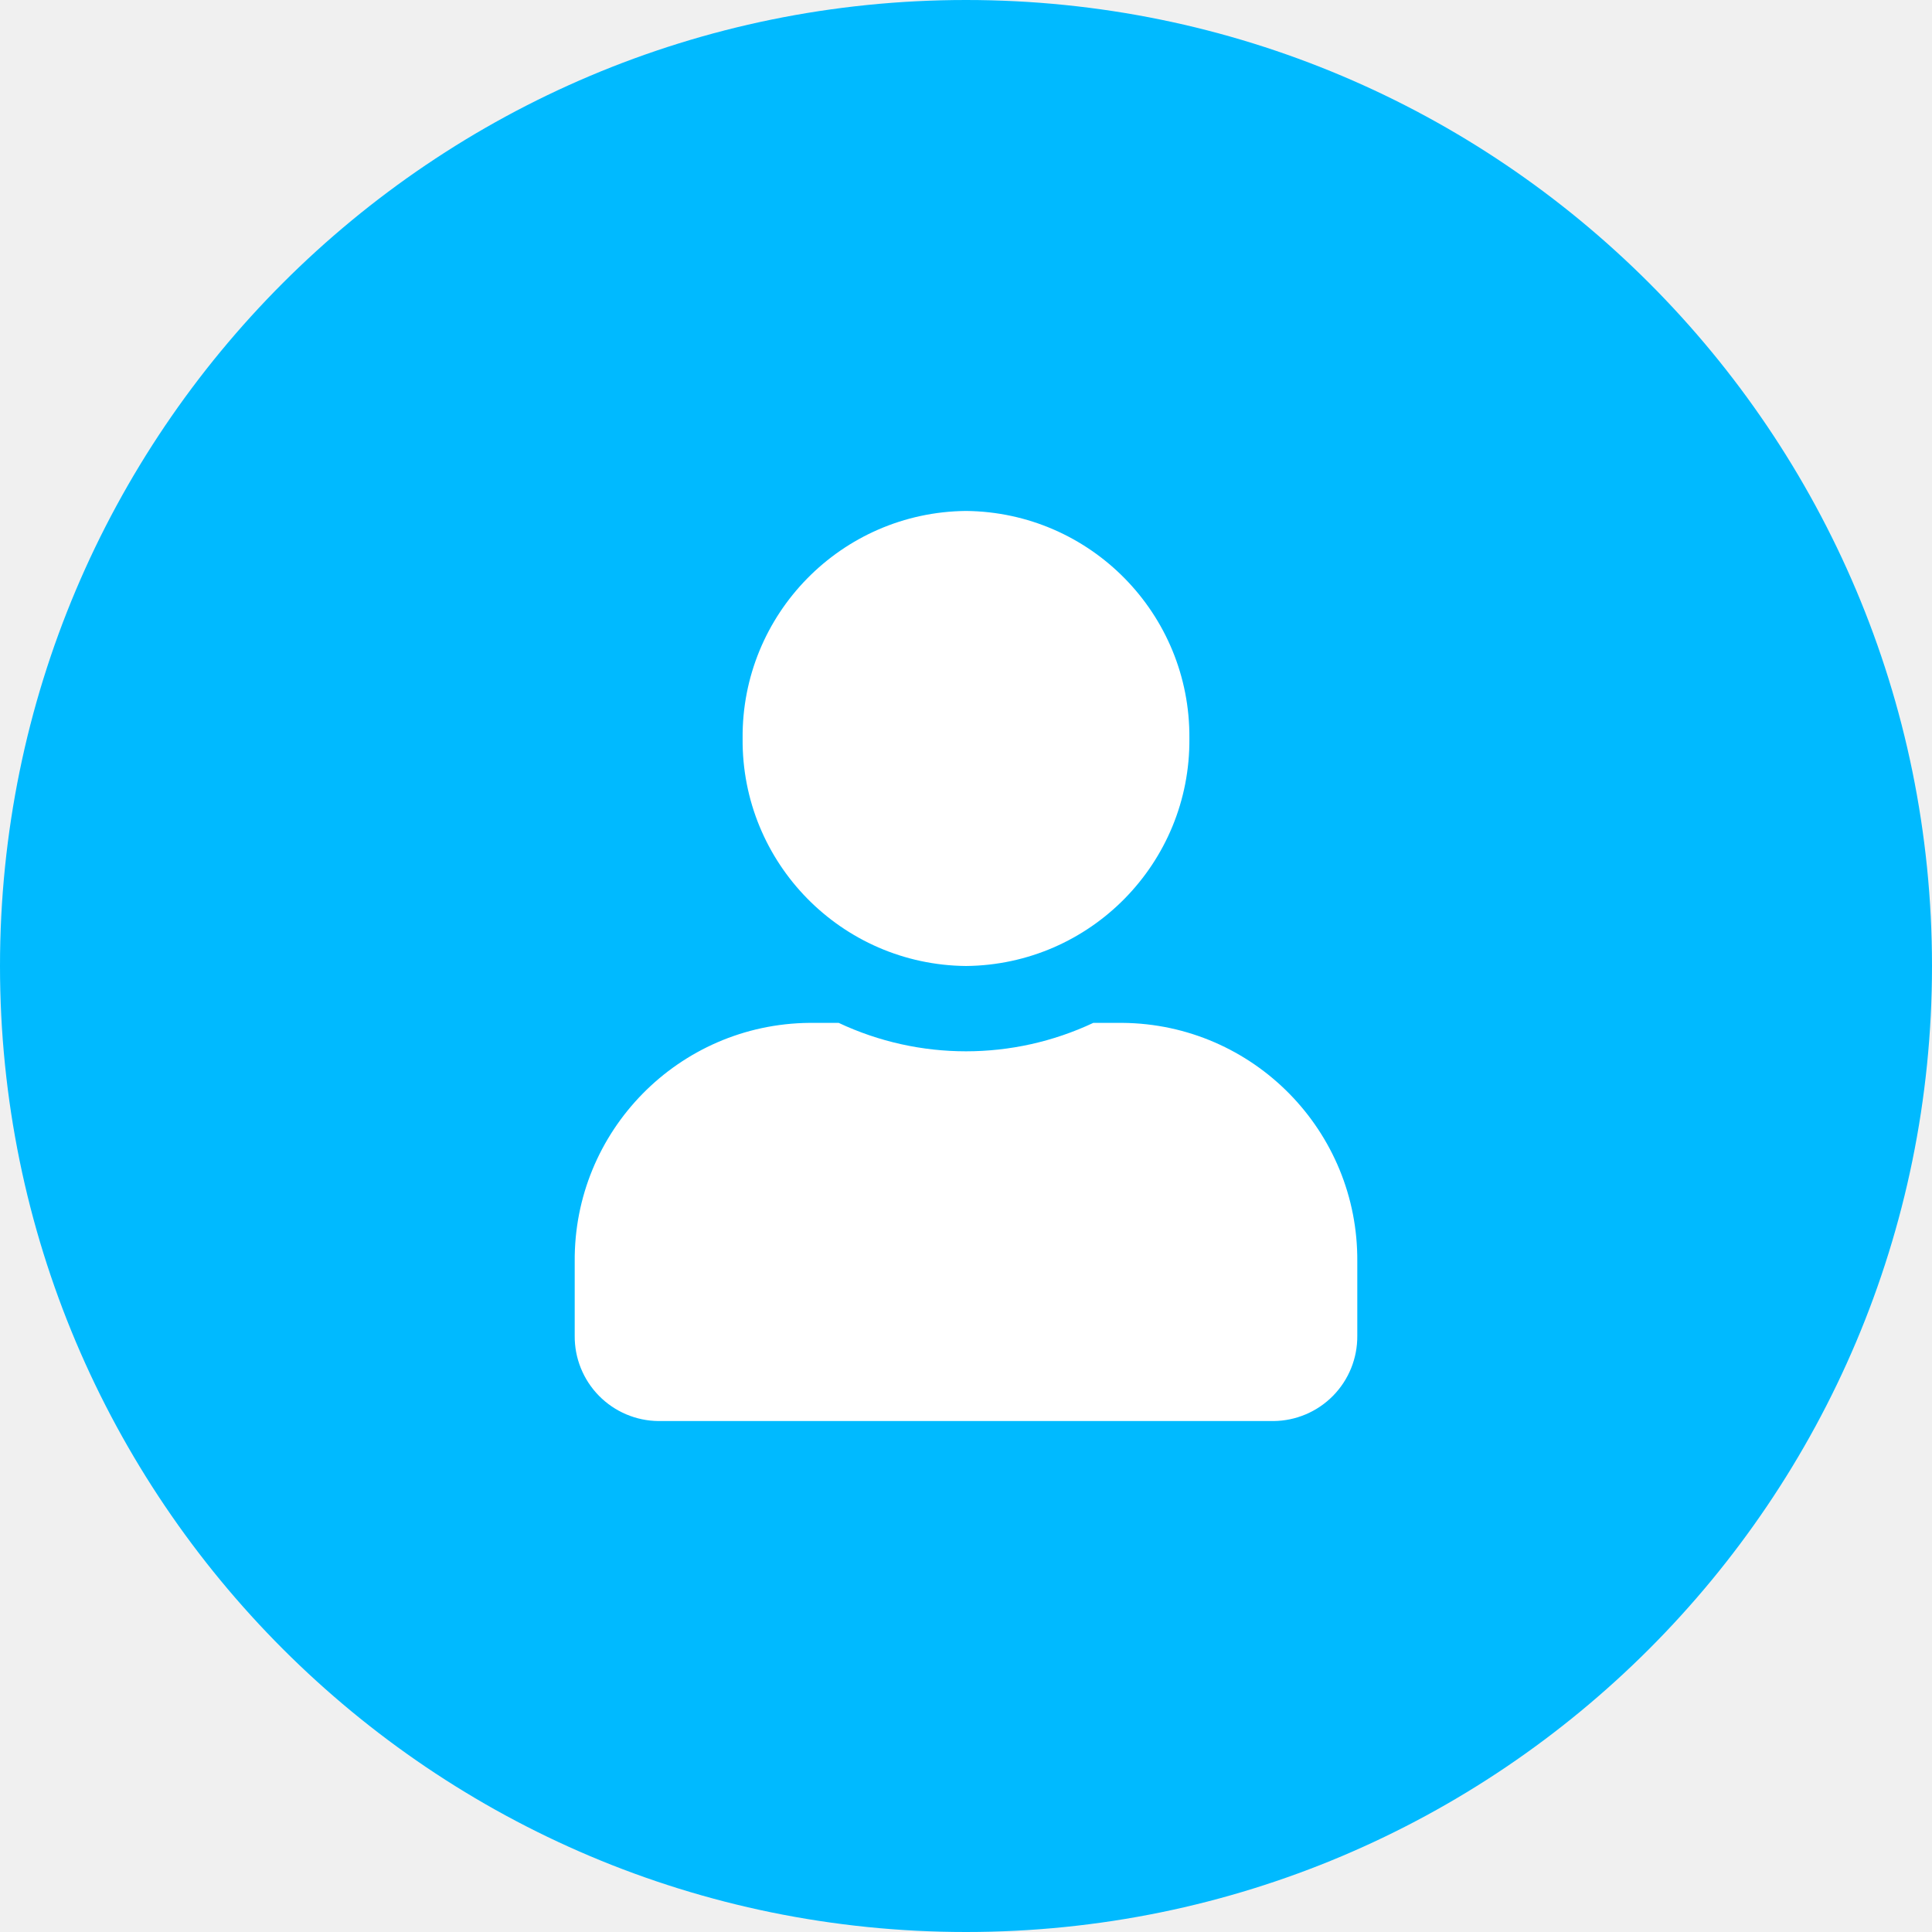
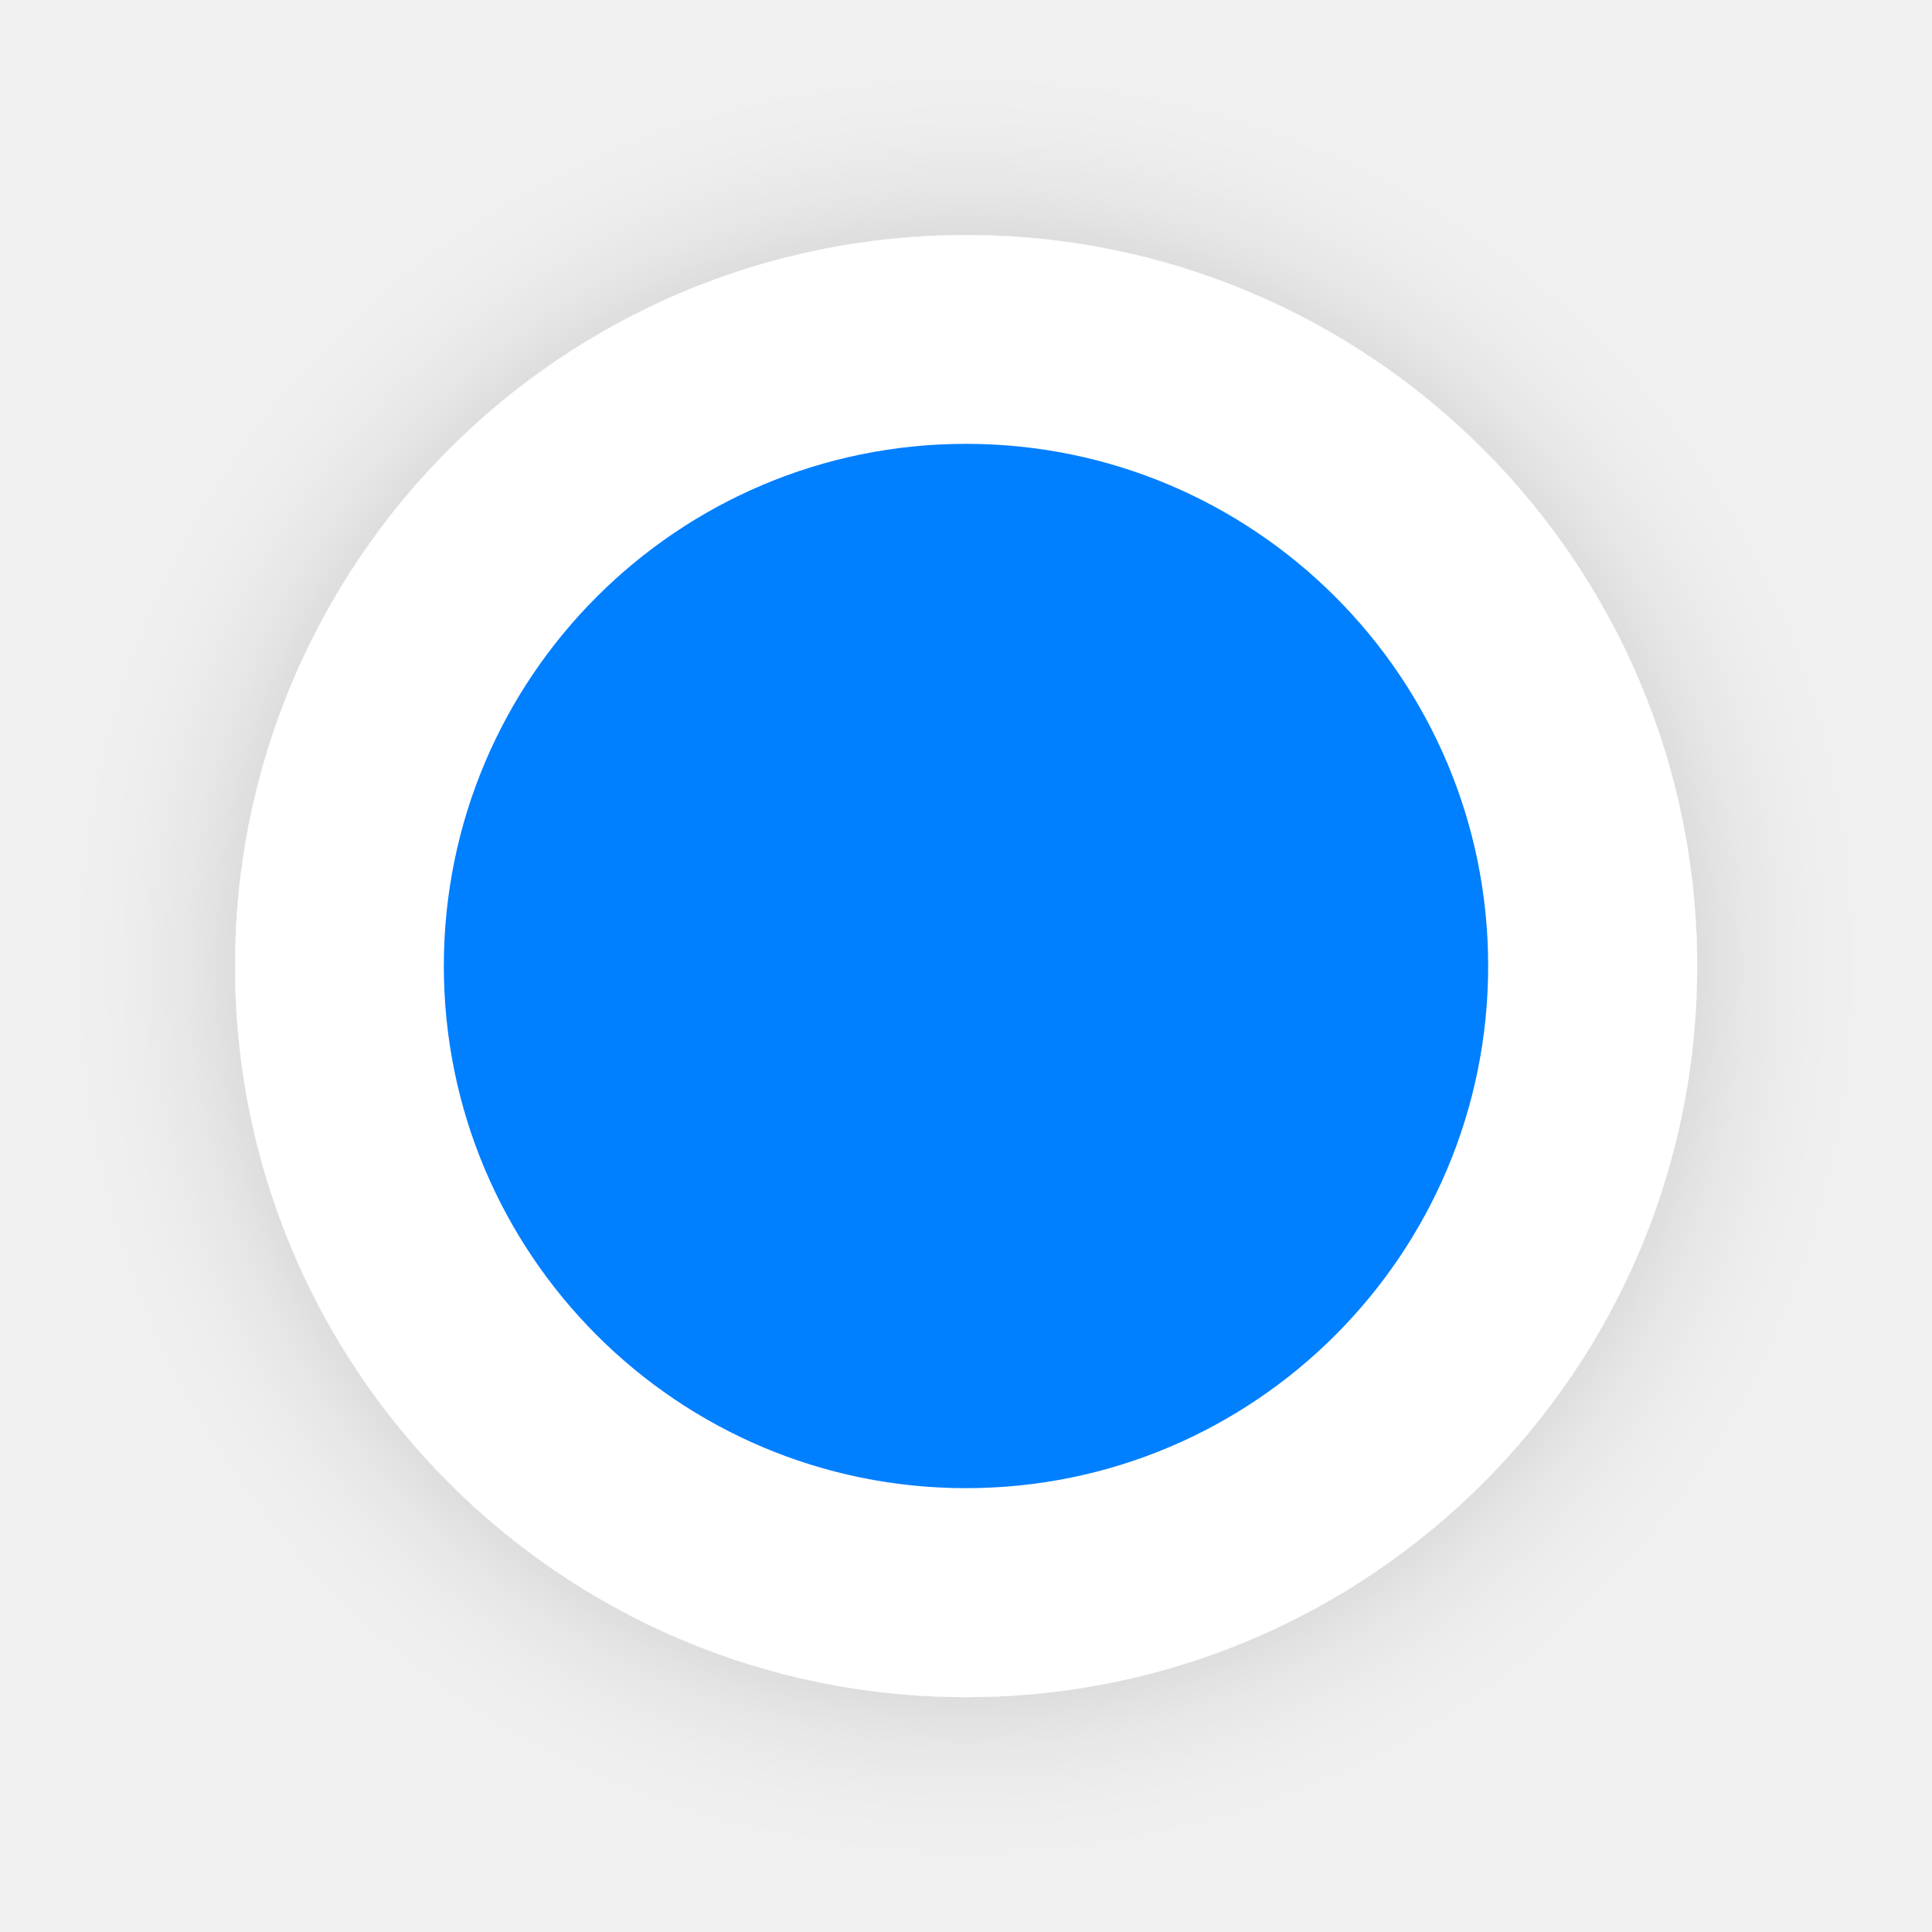
- <svg xmlns="http://www.w3.org/2000/svg" width="32" height="32" viewBox="0 0 32 32">
-   <g id="Group_1172" data-name="Group 1172" transform="translate(-133 -295)">
-     <circle id="Ellipse_156" data-name="Ellipse 156" cx="16" cy="16" r="16" transform="translate(133 295)" fill="#00baff" />
-     <path id="user-solid" d="M6.481,7.537a3.736,3.736,0,0,0,3.7-3.769A3.736,3.736,0,0,0,6.481,0a3.736,3.736,0,0,0-3.7,3.769A3.736,3.736,0,0,0,6.481,7.537Zm2.592.942H8.59a4.957,4.957,0,0,1-4.218,0H3.888A3.924,3.924,0,0,0,0,12.436v1.225a1.4,1.4,0,0,0,1.389,1.413H11.573a1.4,1.4,0,0,0,1.389-1.413V12.436A3.924,3.924,0,0,0,9.073,8.479Z" transform="translate(142.519 303.463)" fill="#fff" />
+ <svg xmlns="http://www.w3.org/2000/svg" width="37" height="37" viewBox="0 0 37 37">
+   <defs>
+     <filter id="Ellipse_156" x="0" y="0" width="37" height="37" filterUnits="userSpaceOnUse">
+       <feOffset input="SourceAlpha" />
+       <feGaussianBlur stdDeviation="1.5" result="blur" />
+       <feFlood flood-opacity="0.161" />
+       <feComposite operator="in" in2="blur" />
+       <feComposite in="SourceGraphic" />
+     </filter>
+   </defs>
+   <g id="marker-user" transform="translate(-128.208 -290.208)">
+     <g transform="matrix(1, 0, 0, 1, 128.21, 290.21)" filter="url(#Ellipse_156)">
+       <circle id="Ellipse_156-2" data-name="Ellipse 156" cx="14" cy="14" r="14" transform="translate(4.5 4.5)" fill="#fff" />
+     </g>
+     <circle id="Ellipse_157" data-name="Ellipse 157" cx="10" cy="10" r="10" transform="translate(136.708 298.708)" fill="#007fff" />
  </g>
</svg>
